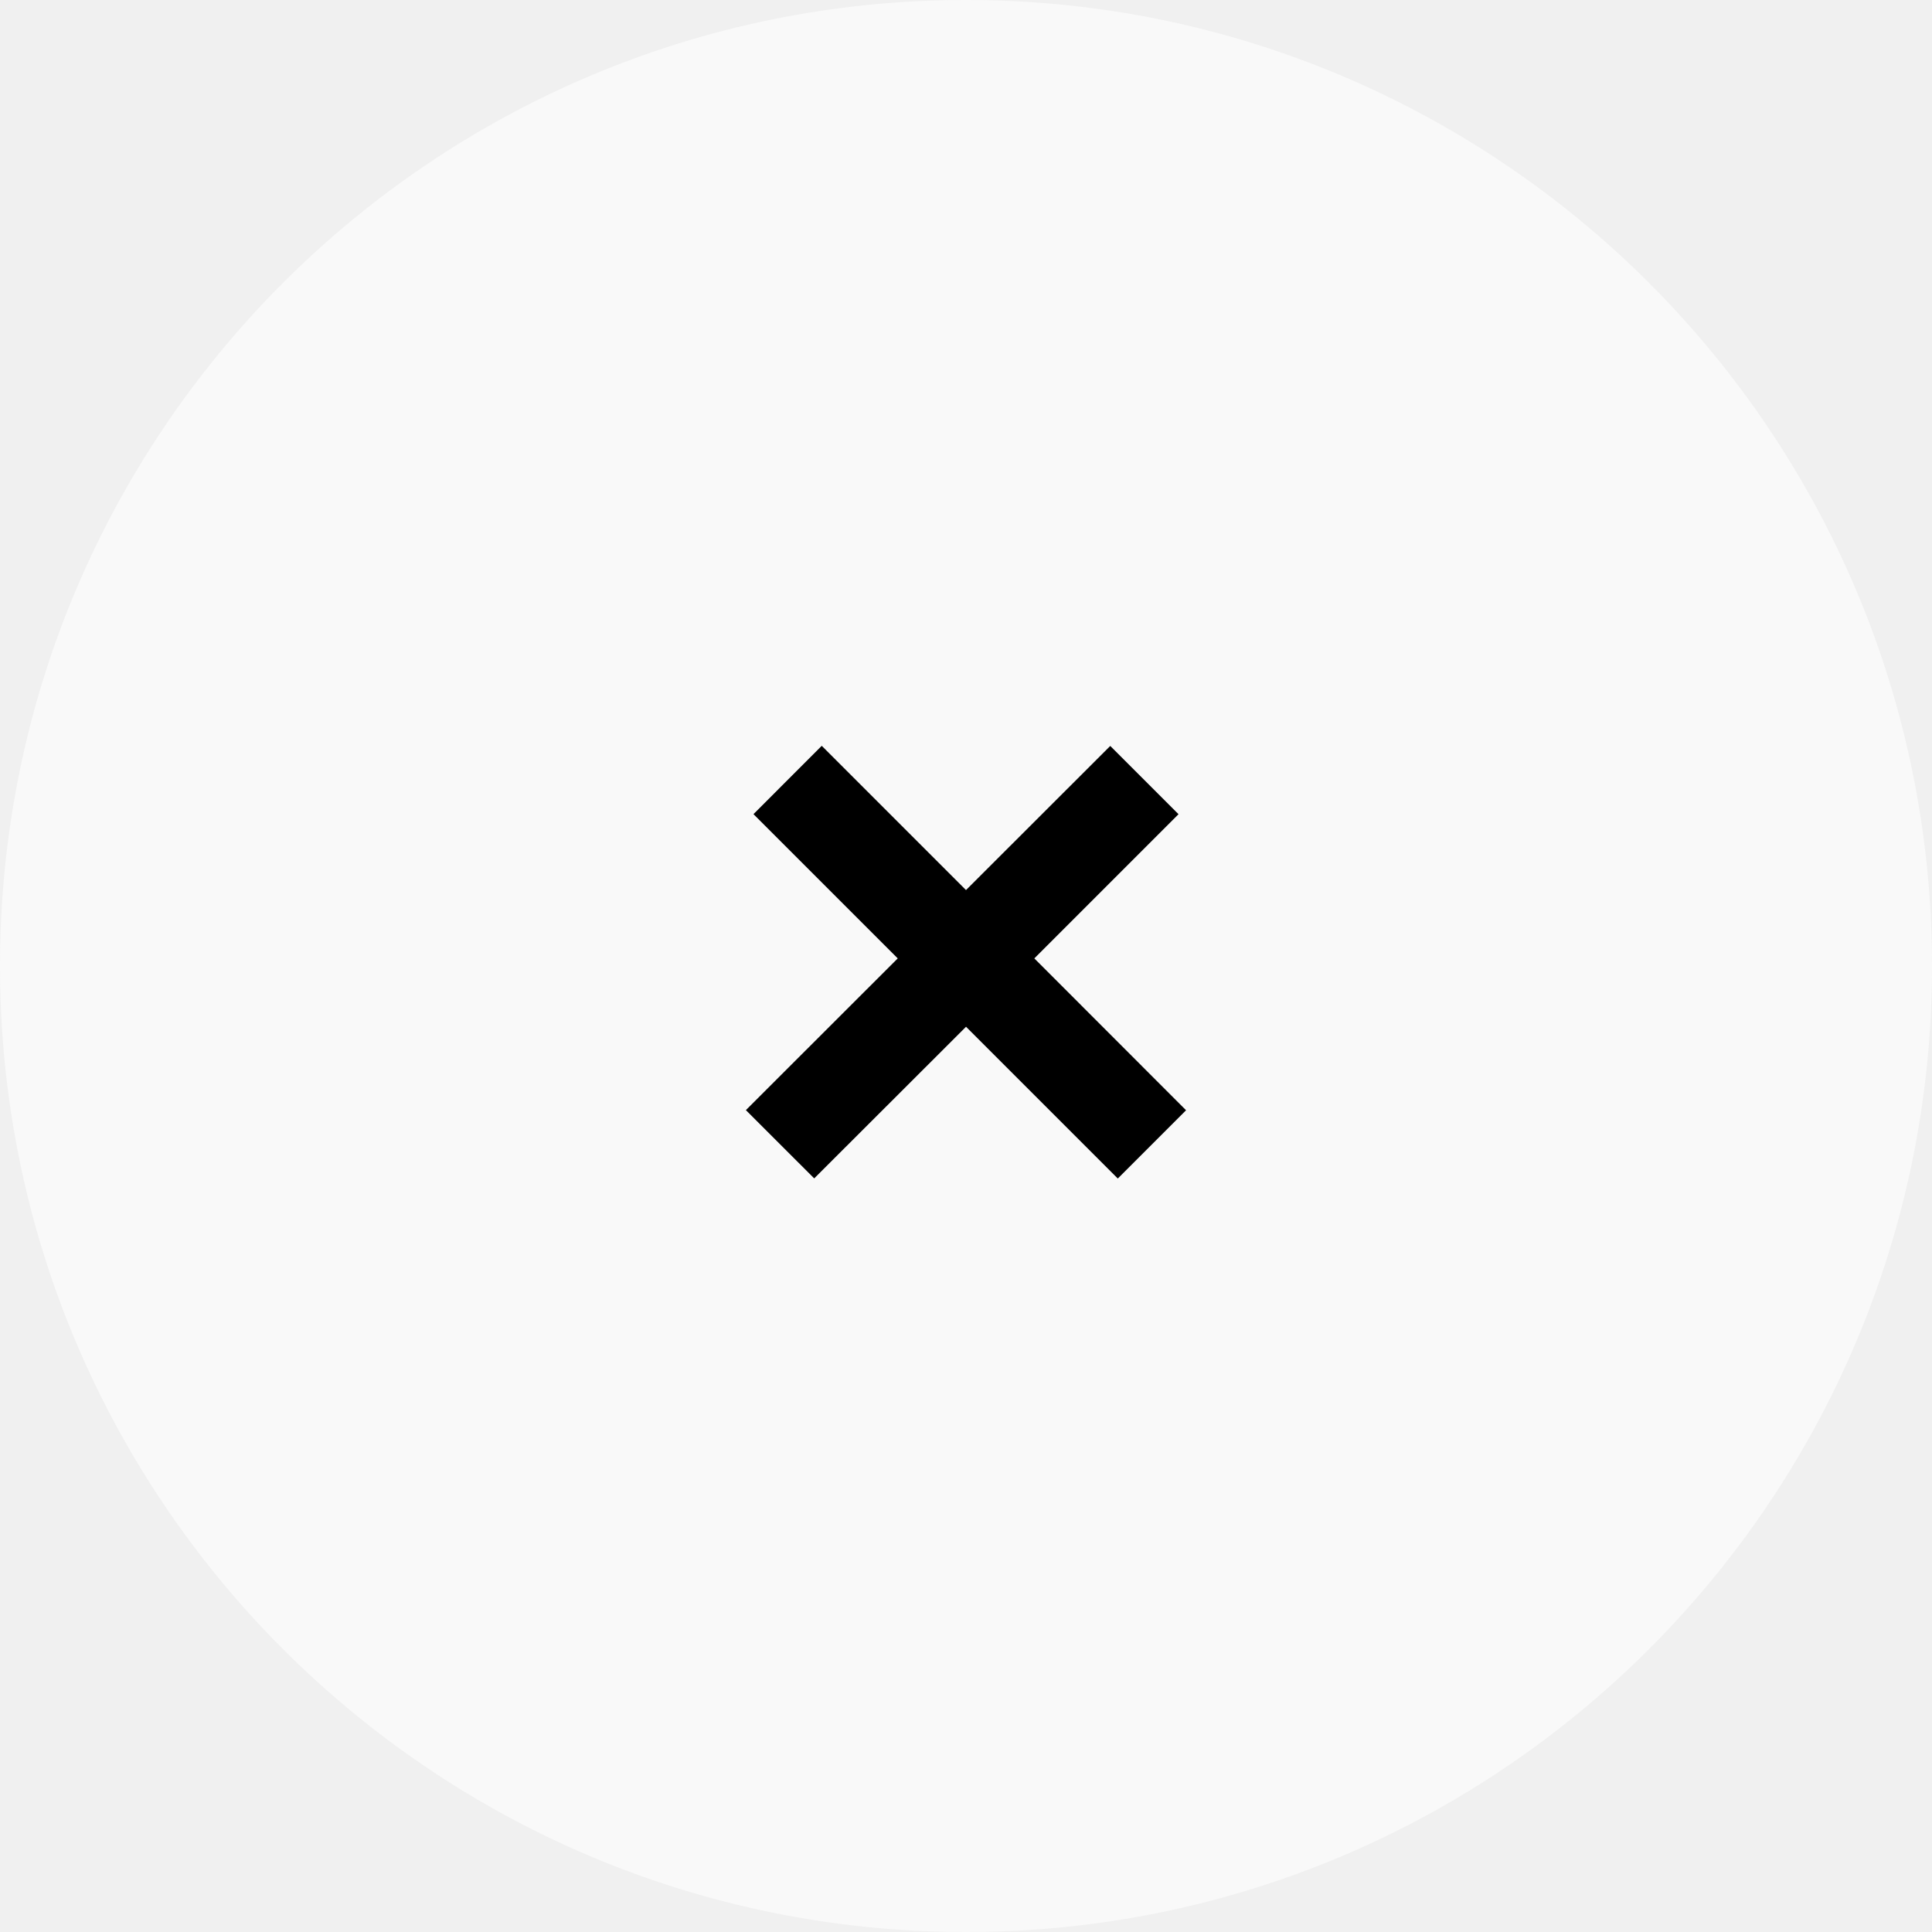
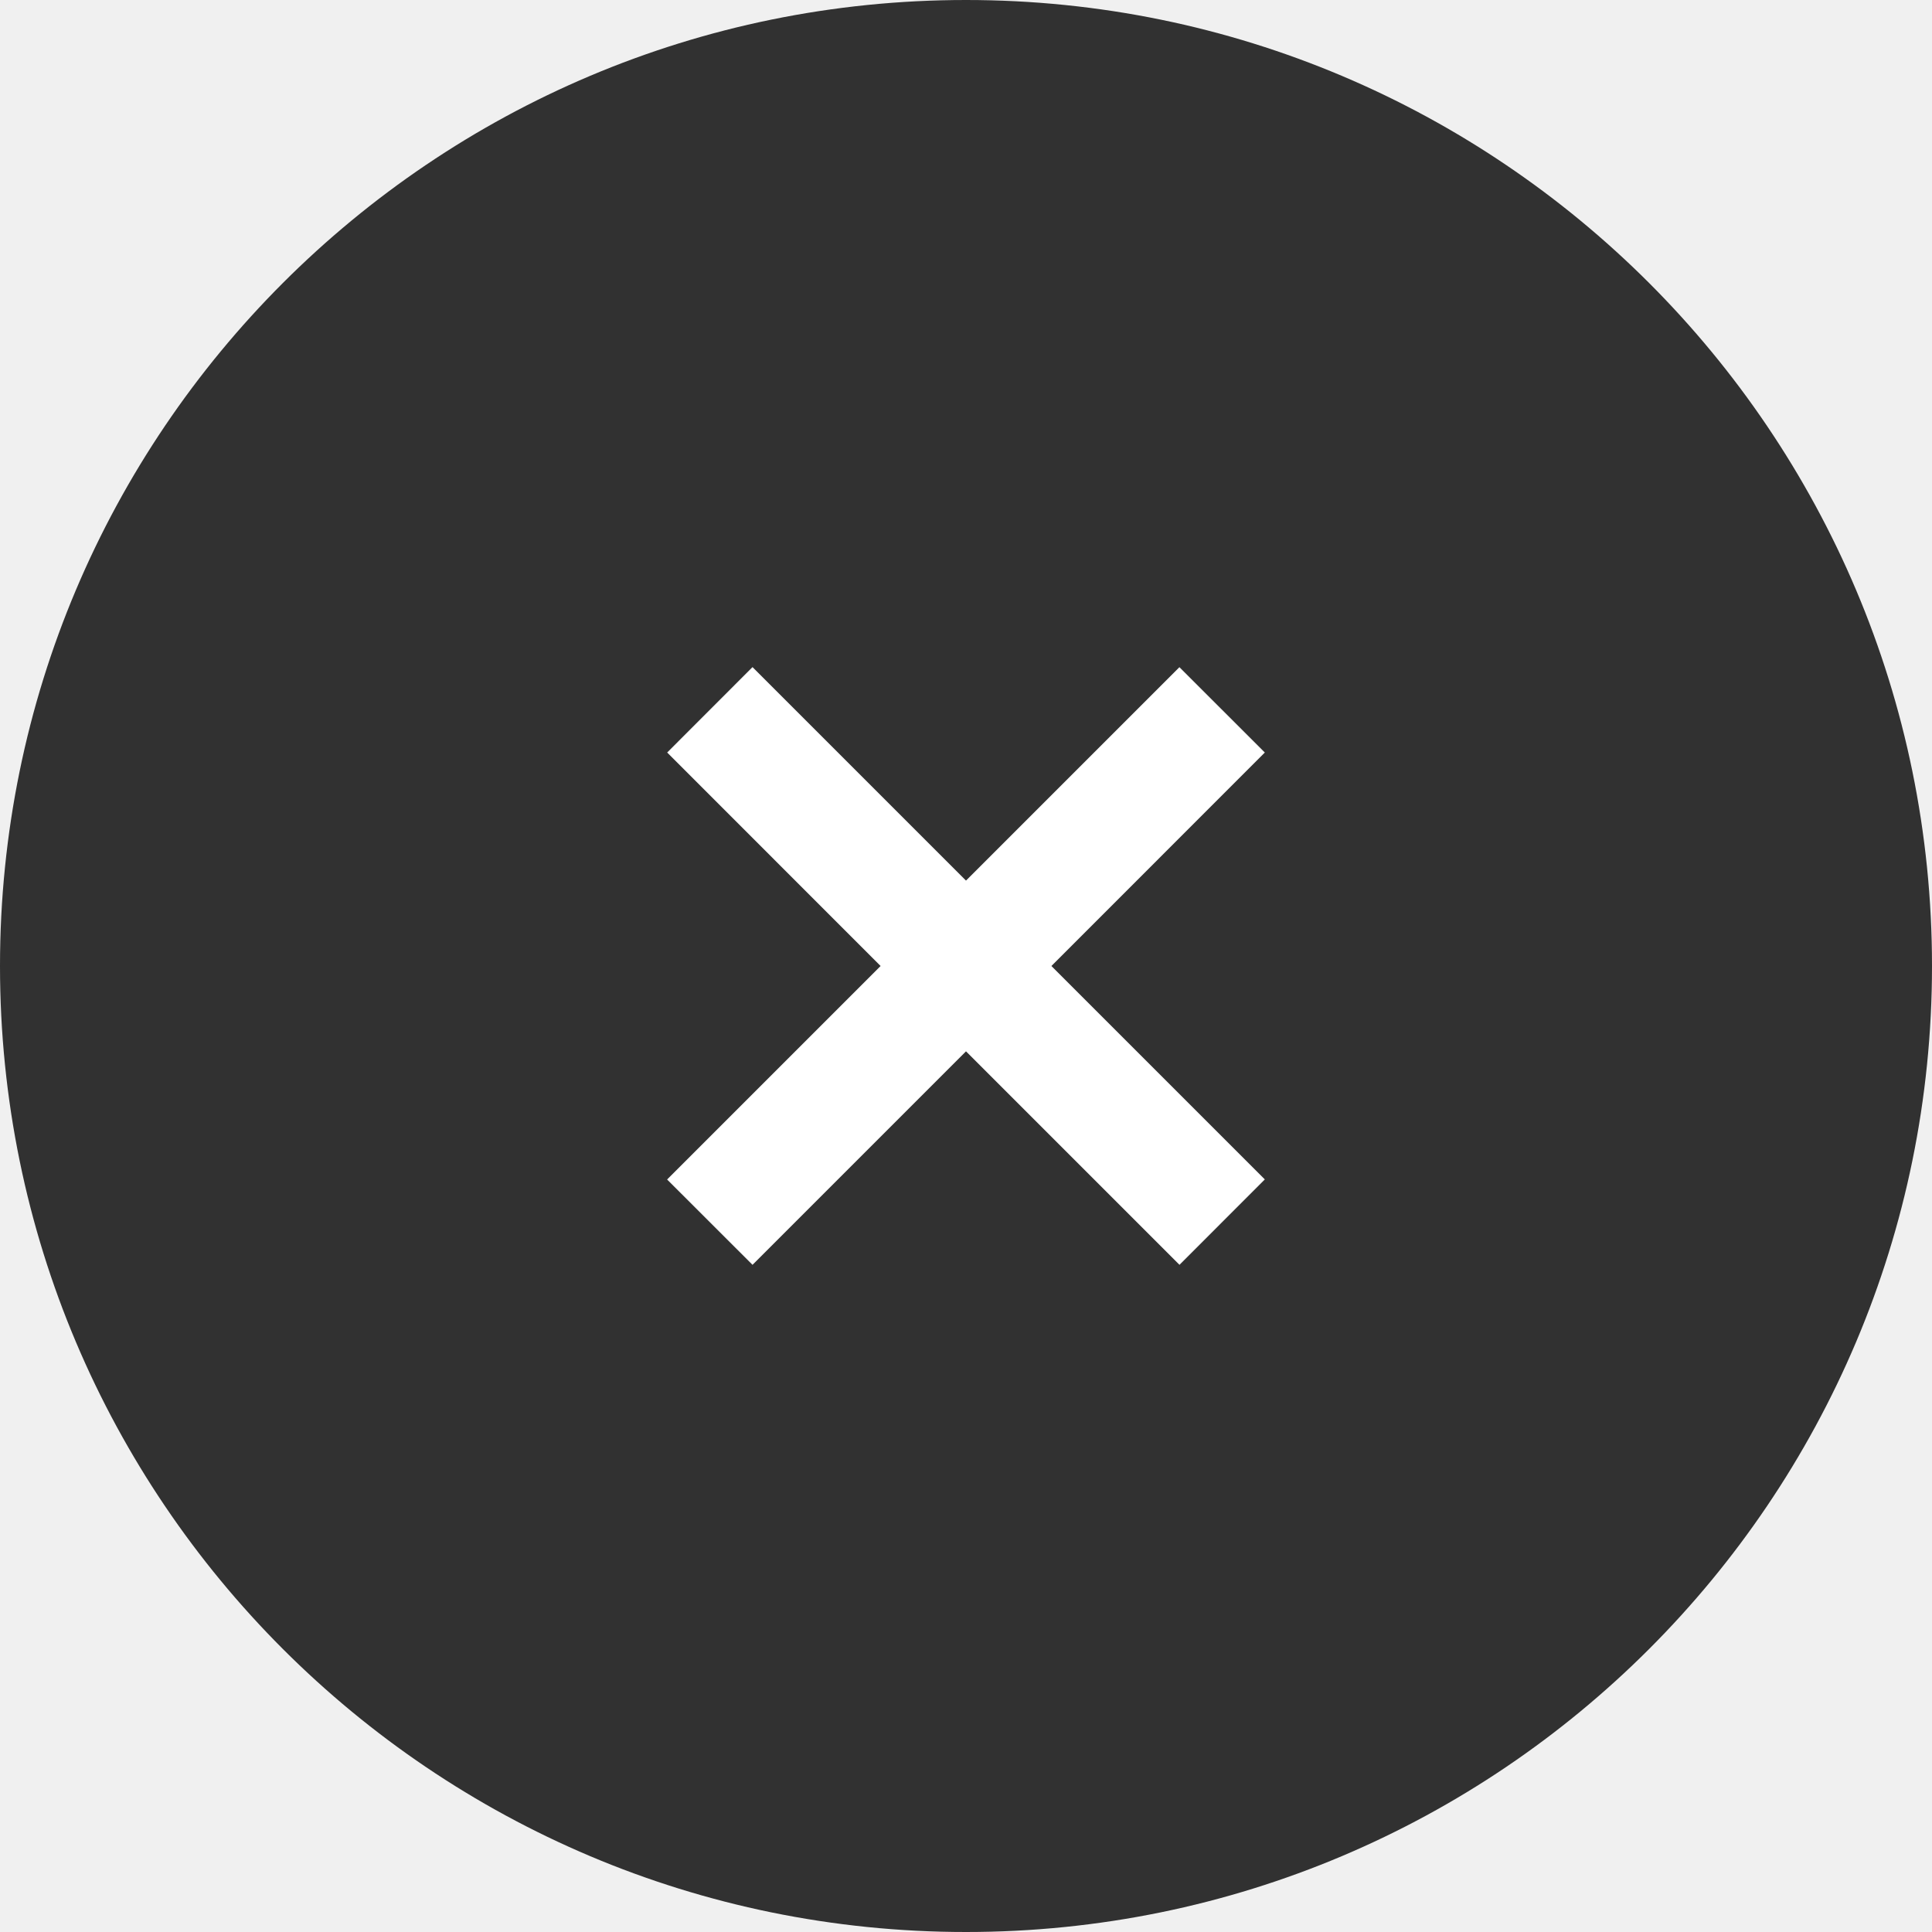
- <svg xmlns="http://www.w3.org/2000/svg" fill="none" viewBox="0 0 30 30">
-   <rect width="30" height="30" fill="#F9F9F9" rx="15" />
-   <path fill="#000" fill-rule="evenodd" d="M15 15.943l2.357 2.357 1.06-1.06-2.356-2.358 2.239-2.239-1.06-1.06L15 13.821l-2.24-2.24-1.06 1.061 2.24 2.24-2.358 2.356 1.061 1.06L15 15.944z" clip-rule="evenodd" />
+ <svg xmlns="http://www.w3.org/2000/svg" width="24" height="24" viewBox="0 0 24 24" fill="none">
+   <rect width="24" height="24" rx="12" fill="#313131" />
+   <path fill-rule="evenodd" clip-rule="evenodd" d="M12 13.06L14.652 15.712L15.712 14.651L13.061 12L15.712 9.348L14.651 8.288L12 10.939L9.348 8.287L8.288 9.348L10.939 12L8.287 14.652L9.348 15.712L12 13.06Z" fill="white" />
</svg>
